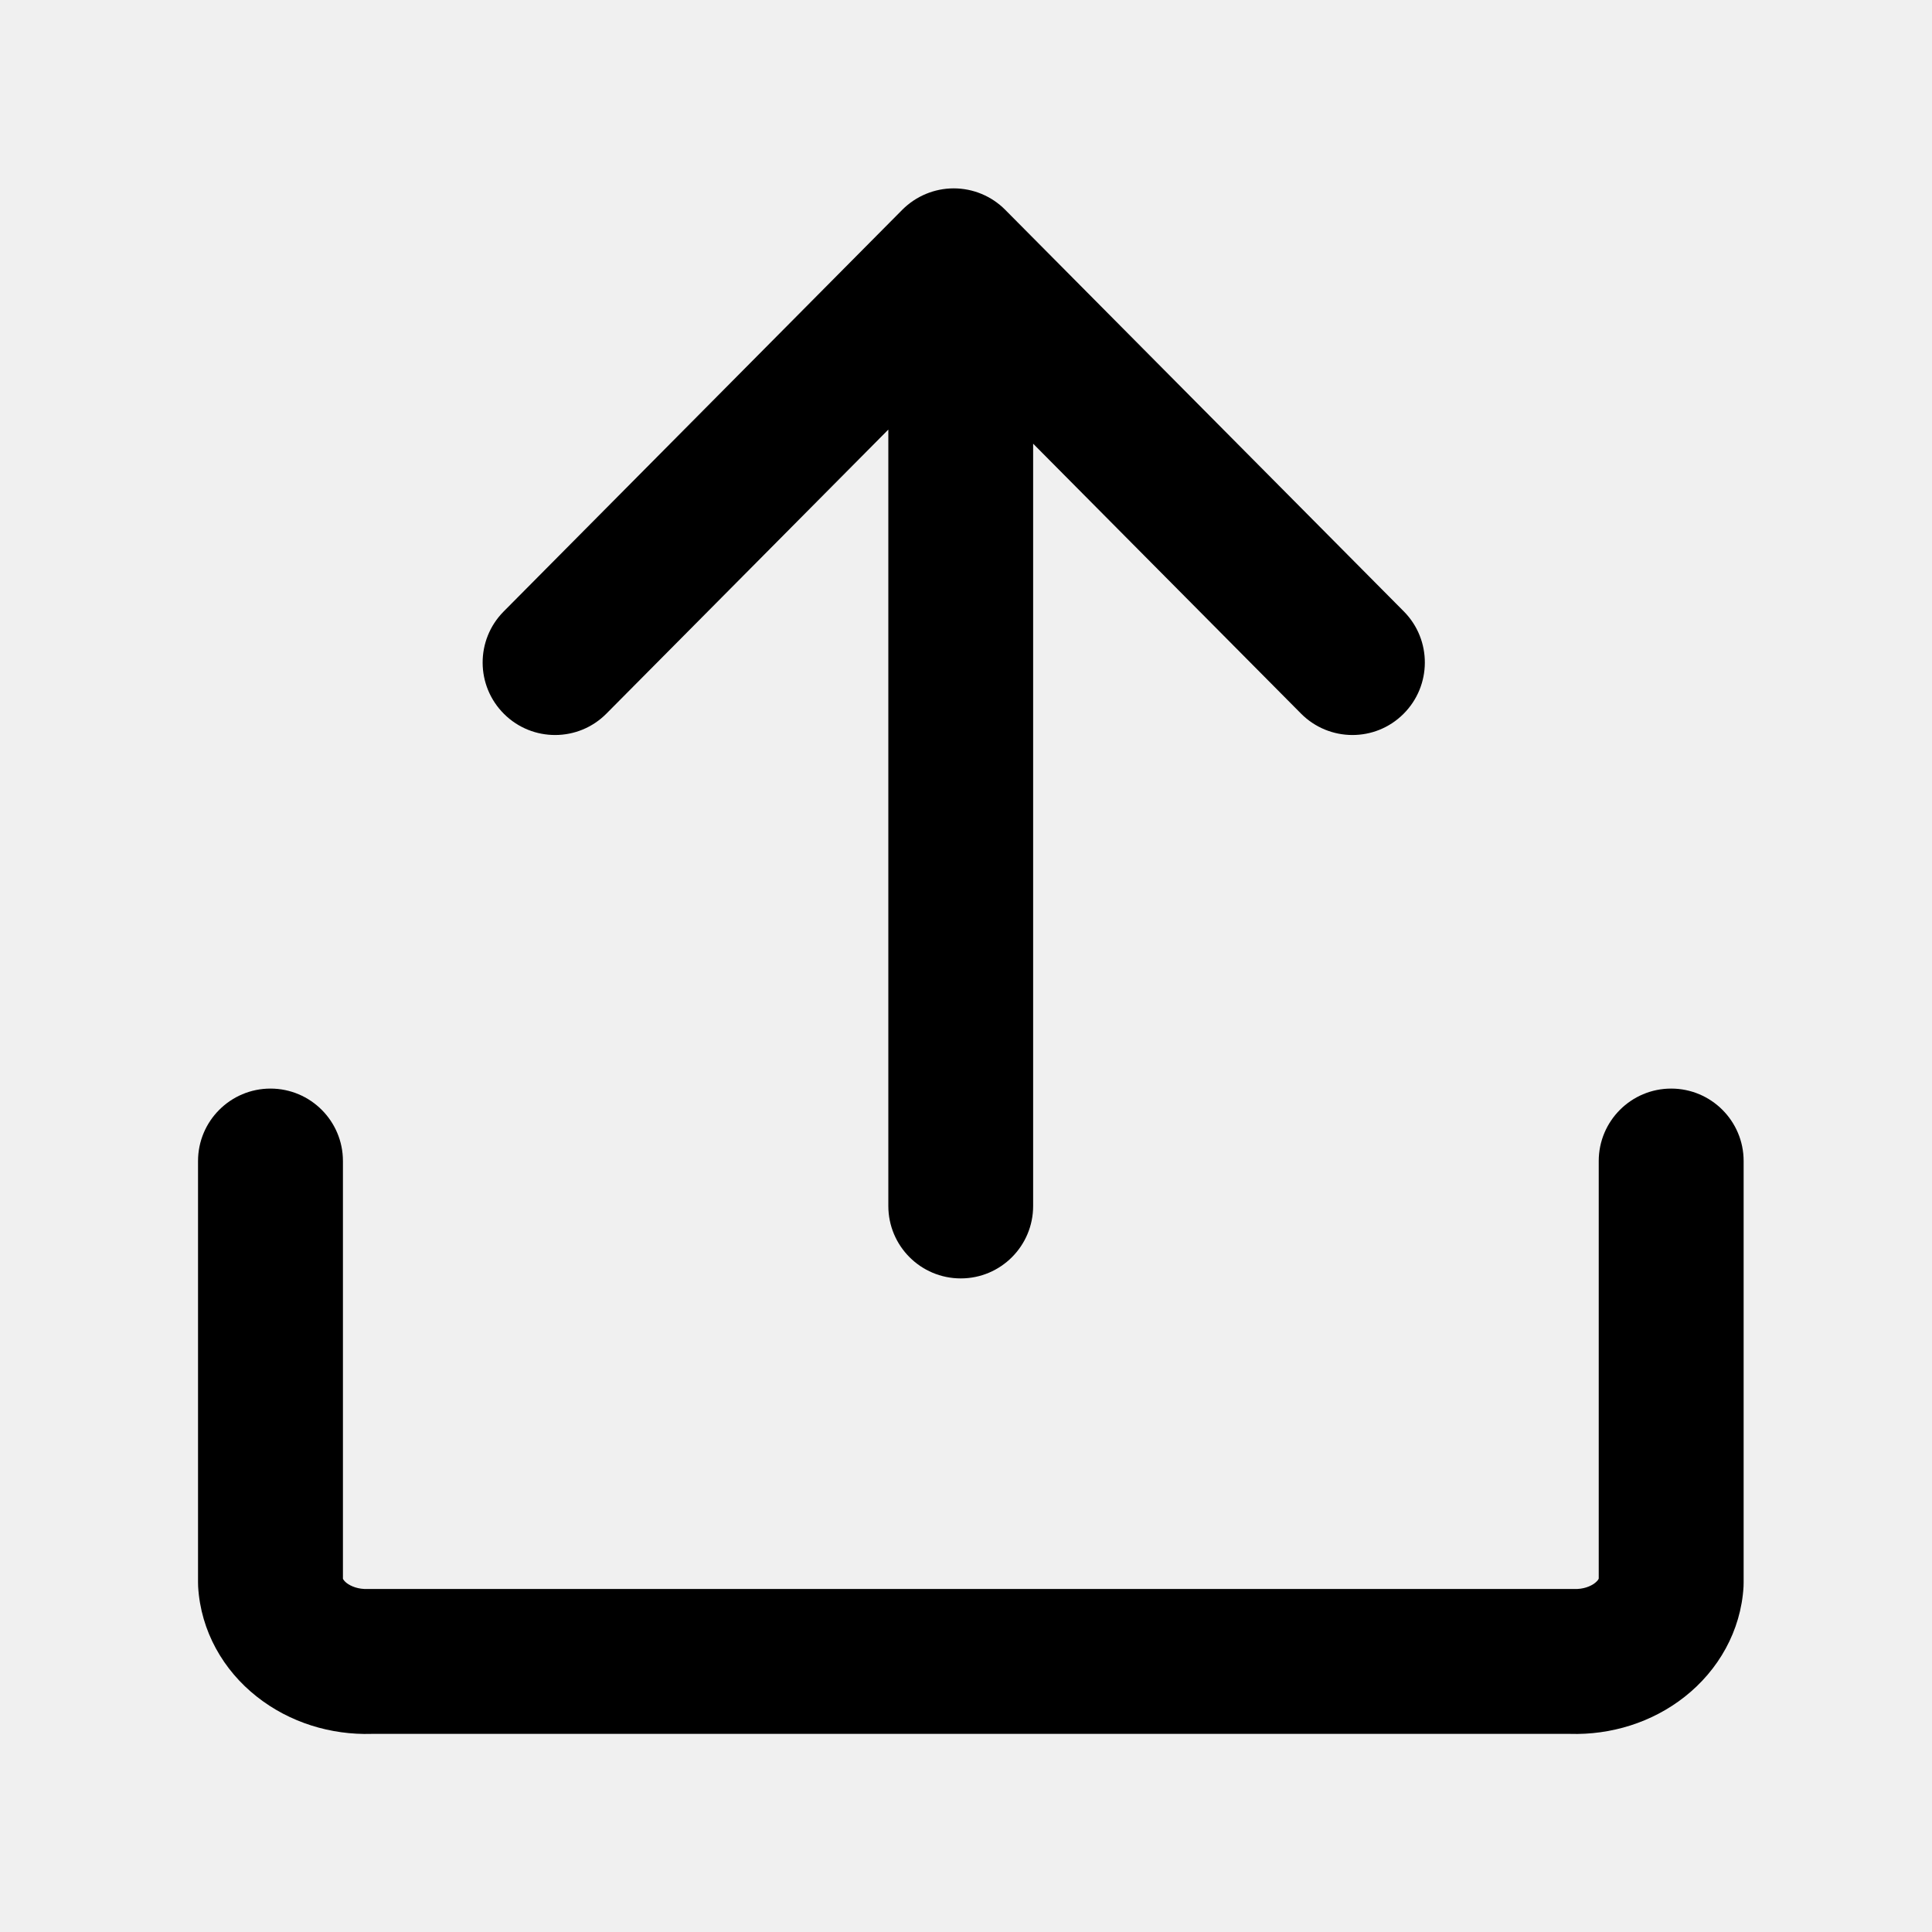
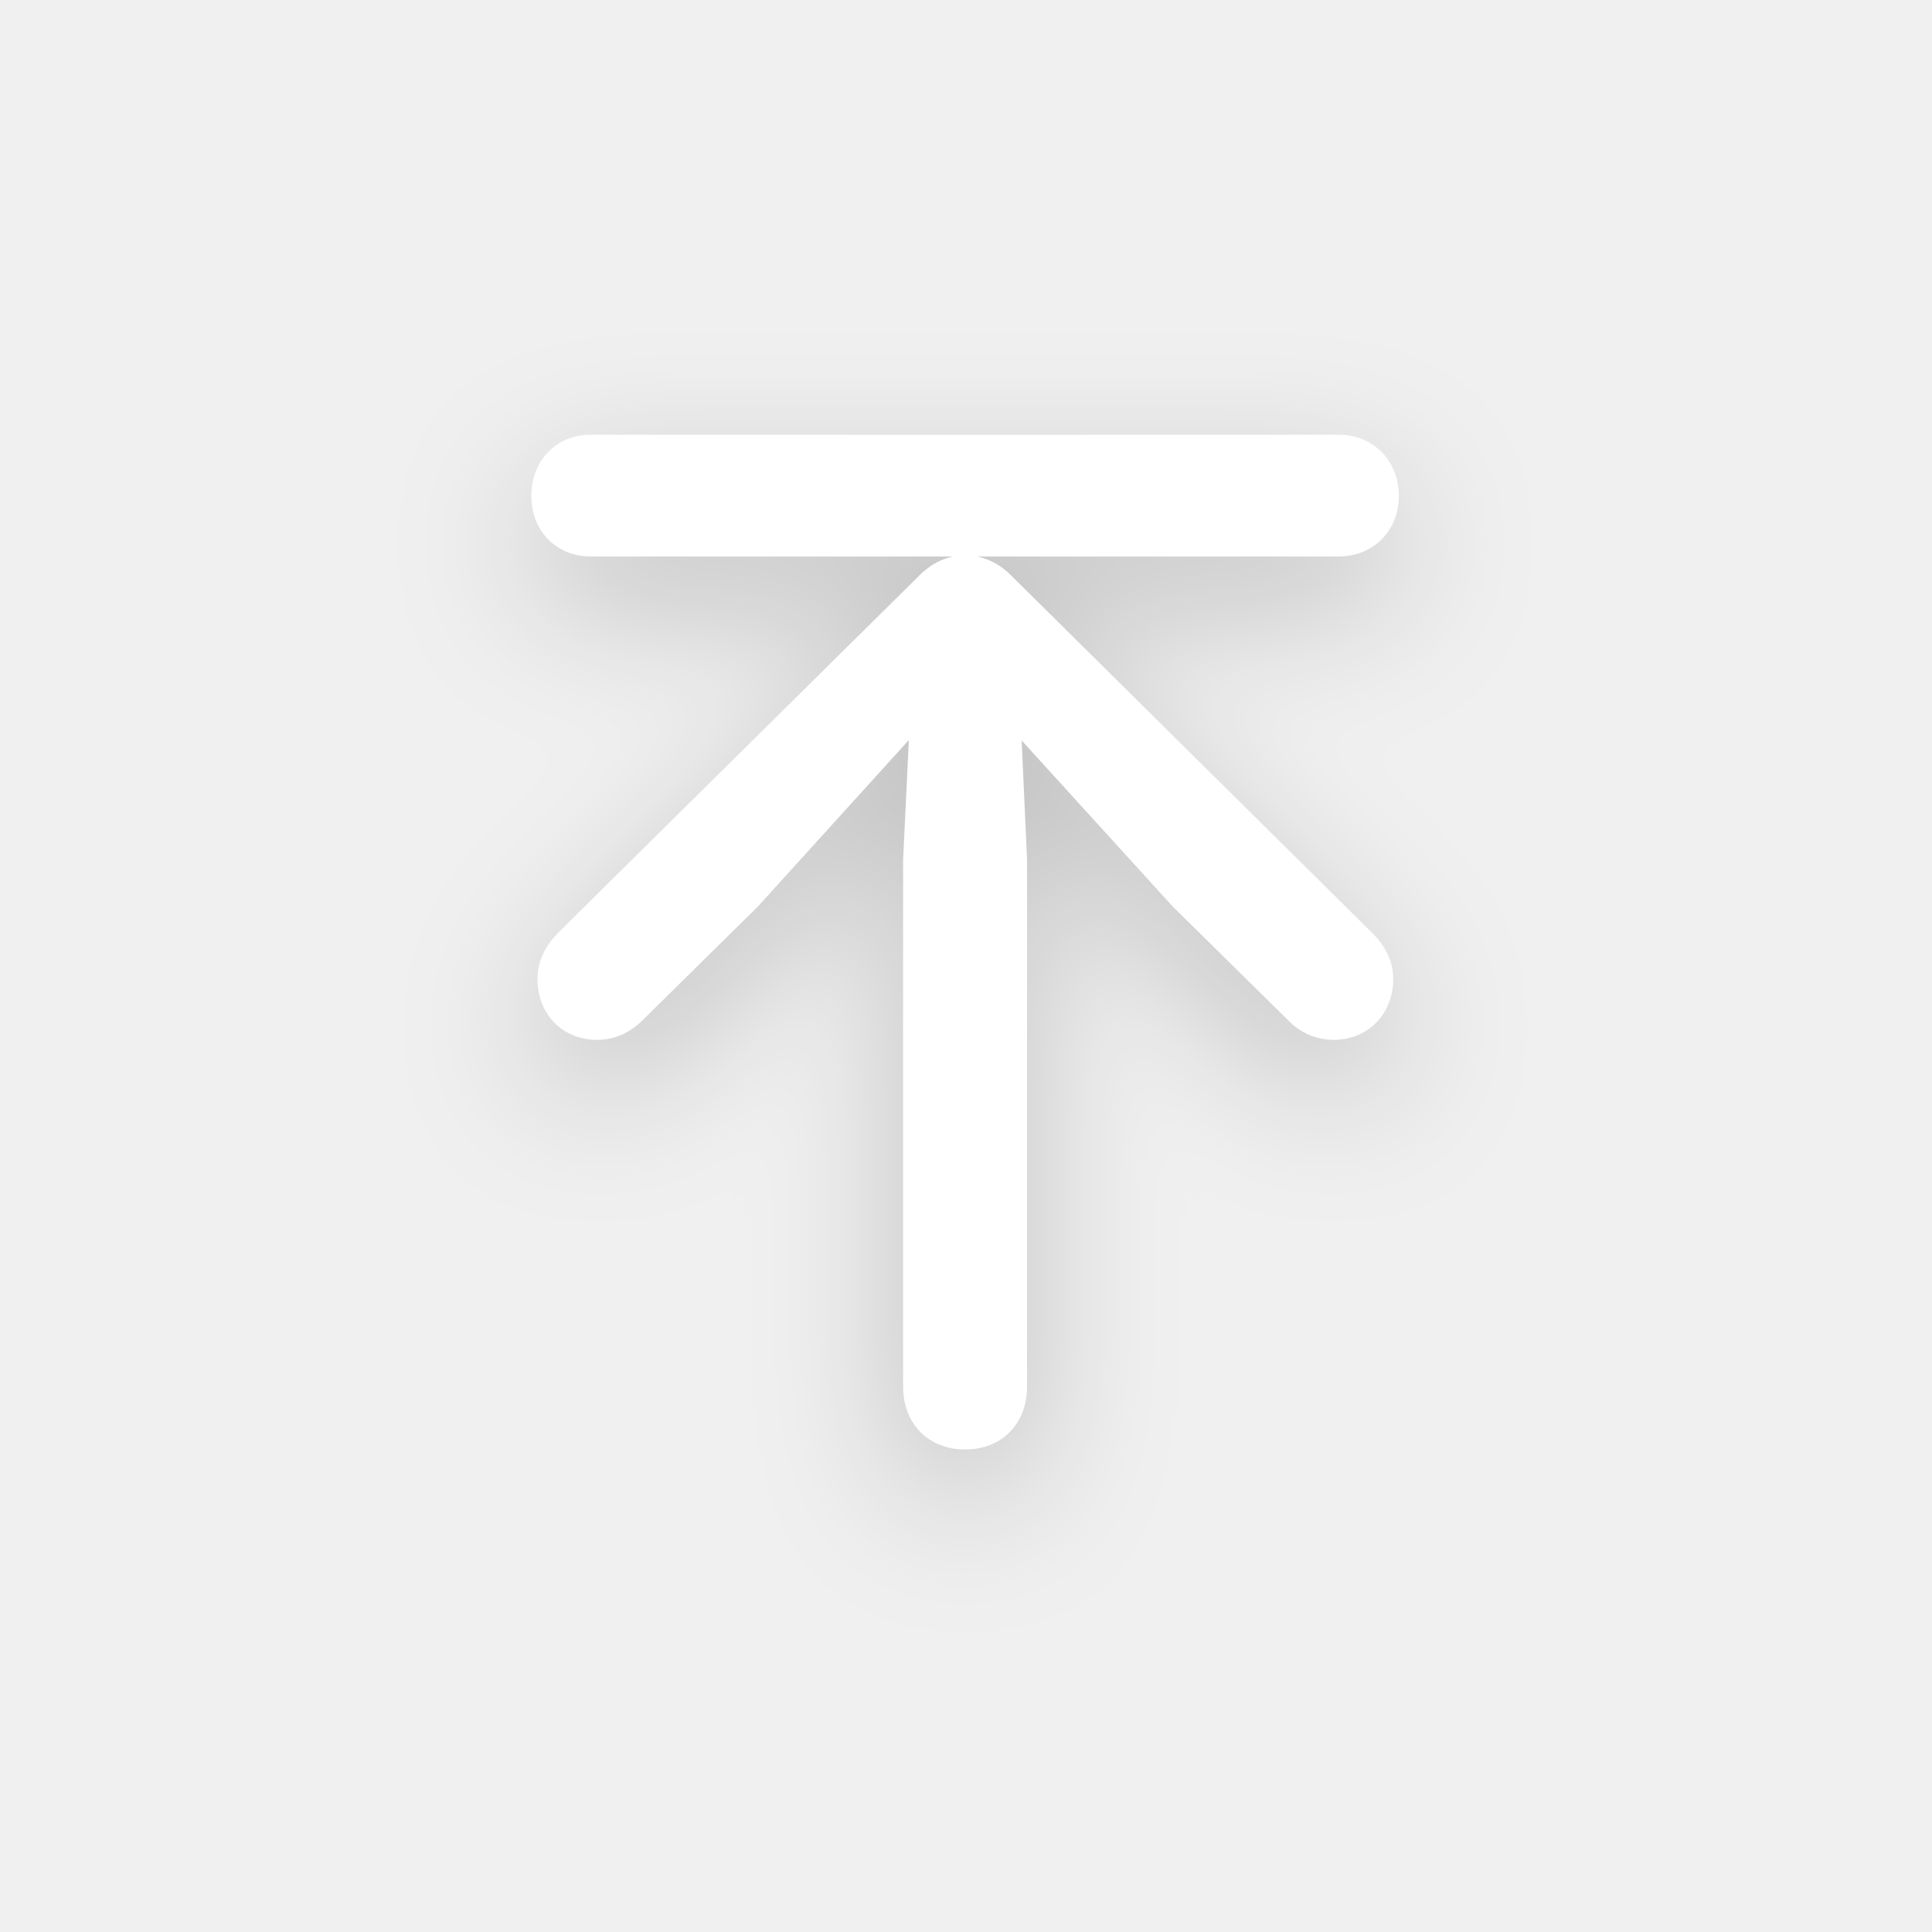
- <svg xmlns="http://www.w3.org/2000/svg" width="20" height="20" viewBox="0 0 20 20" fill="none">
-   <path fill-rule="evenodd" clip-rule="evenodd" d="M14.528 7.391C14.822 7.099 14.824 6.624 14.533 6.33L10.405 2.171C10.265 2.03 10.073 1.95 9.873 1.95C9.673 1.95 9.482 2.03 9.341 2.171L5.214 6.33C4.922 6.624 4.924 7.099 5.218 7.391C5.512 7.683 5.987 7.681 6.278 7.387L9.196 4.447L9.196 12.484C9.196 12.898 9.531 13.234 9.946 13.234C10.36 13.234 10.695 12.898 10.695 12.484L10.695 4.593L13.468 7.387C13.76 7.681 14.235 7.683 14.528 7.391ZM3.55 12.019L3.55 16.342C3.55 16.344 3.551 16.346 3.552 16.348C3.557 16.356 3.567 16.37 3.588 16.387C3.633 16.422 3.711 16.453 3.806 16.449C3.816 16.449 3.826 16.449 3.836 16.449L16.264 16.449C16.274 16.449 16.284 16.449 16.294 16.449C16.389 16.453 16.466 16.422 16.511 16.387C16.532 16.37 16.543 16.356 16.547 16.348C16.548 16.346 16.549 16.345 16.549 16.343C16.549 16.343 16.55 16.342 16.55 16.342V12.019C16.55 11.605 16.886 11.269 17.3 11.269C17.714 11.269 18.05 11.605 18.05 12.019V16.381C18.05 16.396 18.049 16.41 18.049 16.425C18.022 16.886 17.787 17.291 17.441 17.564C17.102 17.832 16.675 17.962 16.251 17.949L3.849 17.949C3.425 17.962 2.998 17.832 2.659 17.564C2.312 17.291 2.078 16.886 2.051 16.424C2.05 16.41 2.05 16.395 2.05 16.381V12.019C2.05 11.605 2.386 11.269 2.8 11.269C3.214 11.269 3.55 11.605 3.55 12.019Z" fill="currentColor" />
+ <svg xmlns="http://www.w3.org/2000/svg" width="40" height="40" viewBox="0 0 40 40" fill="none">
+   <g filter="url(#filter0_bd_718_13633)">
+     <path d="M19.985 30.01C20.739 30.01 21.264 29.478 21.264 28.708V17.798L21.152 15.33L24.283 18.772L26.693 21.147C26.922 21.377 27.248 21.529 27.612 21.529C28.318 21.529 28.846 20.999 28.846 20.263C28.846 19.936 28.706 19.614 28.425 19.33L20.938 11.918C20.68 11.655 20.342 11.496 19.985 11.496C19.62 11.496 19.289 11.655 19.031 11.918L11.537 19.33C11.267 19.614 11.127 19.936 11.127 20.263C11.127 20.999 11.646 21.529 12.362 21.529C12.725 21.529 13.037 21.381 13.28 21.147L15.688 18.772L18.817 15.321L18.698 17.798V28.708C18.698 29.478 19.22 30.01 19.985 30.01ZM12.227 11.522H27.713C28.436 11.522 28.962 10.985 28.962 10.266C28.962 9.544 28.436 9 27.713 9H12.227C11.514 9 11 9.544 11 10.266C11 10.985 11.514 11.522 12.227 11.522Z" fill="white" />
+   </g>
+   <defs>
+     <filter id="filter0_bd_718_13633" x="-10" y="-10" width="60" height="60" filterUnits="userSpaceOnUse" color-interpolation-filters="sRGB">
+       <feFlood flood-opacity="0" result="BackgroundImageFix" />
+       <feGaussianBlur in="BackgroundImageFix" stdDeviation="5" />
+       <feComposite in2="SourceAlpha" operator="in" result="effect1_backgroundBlur_718_13633" />
+       <feColorMatrix in="SourceAlpha" type="matrix" values="0 0 0 0 0 0 0 0 0 0 0 0 0 0 0 0 0 0 127 0" result="hardAlpha" />
+       <feOffset dy="1" />
+       <feGaussianBlur stdDeviation="1.5" />
+       <feColorMatrix type="matrix" values="0 0 0 0 0 0 0 0 0 0 0 0 0 0 0 0 0 0 0.2 0" />
+       <feBlend mode="normal" in2="effect1_backgroundBlur_718_13633" result="effect2_dropShadow_718_13633" />
+       <feBlend mode="normal" in="SourceGraphic" in2="effect2_dropShadow_718_13633" result="shape" />
+     </filter>
+   </defs>
</svg>
